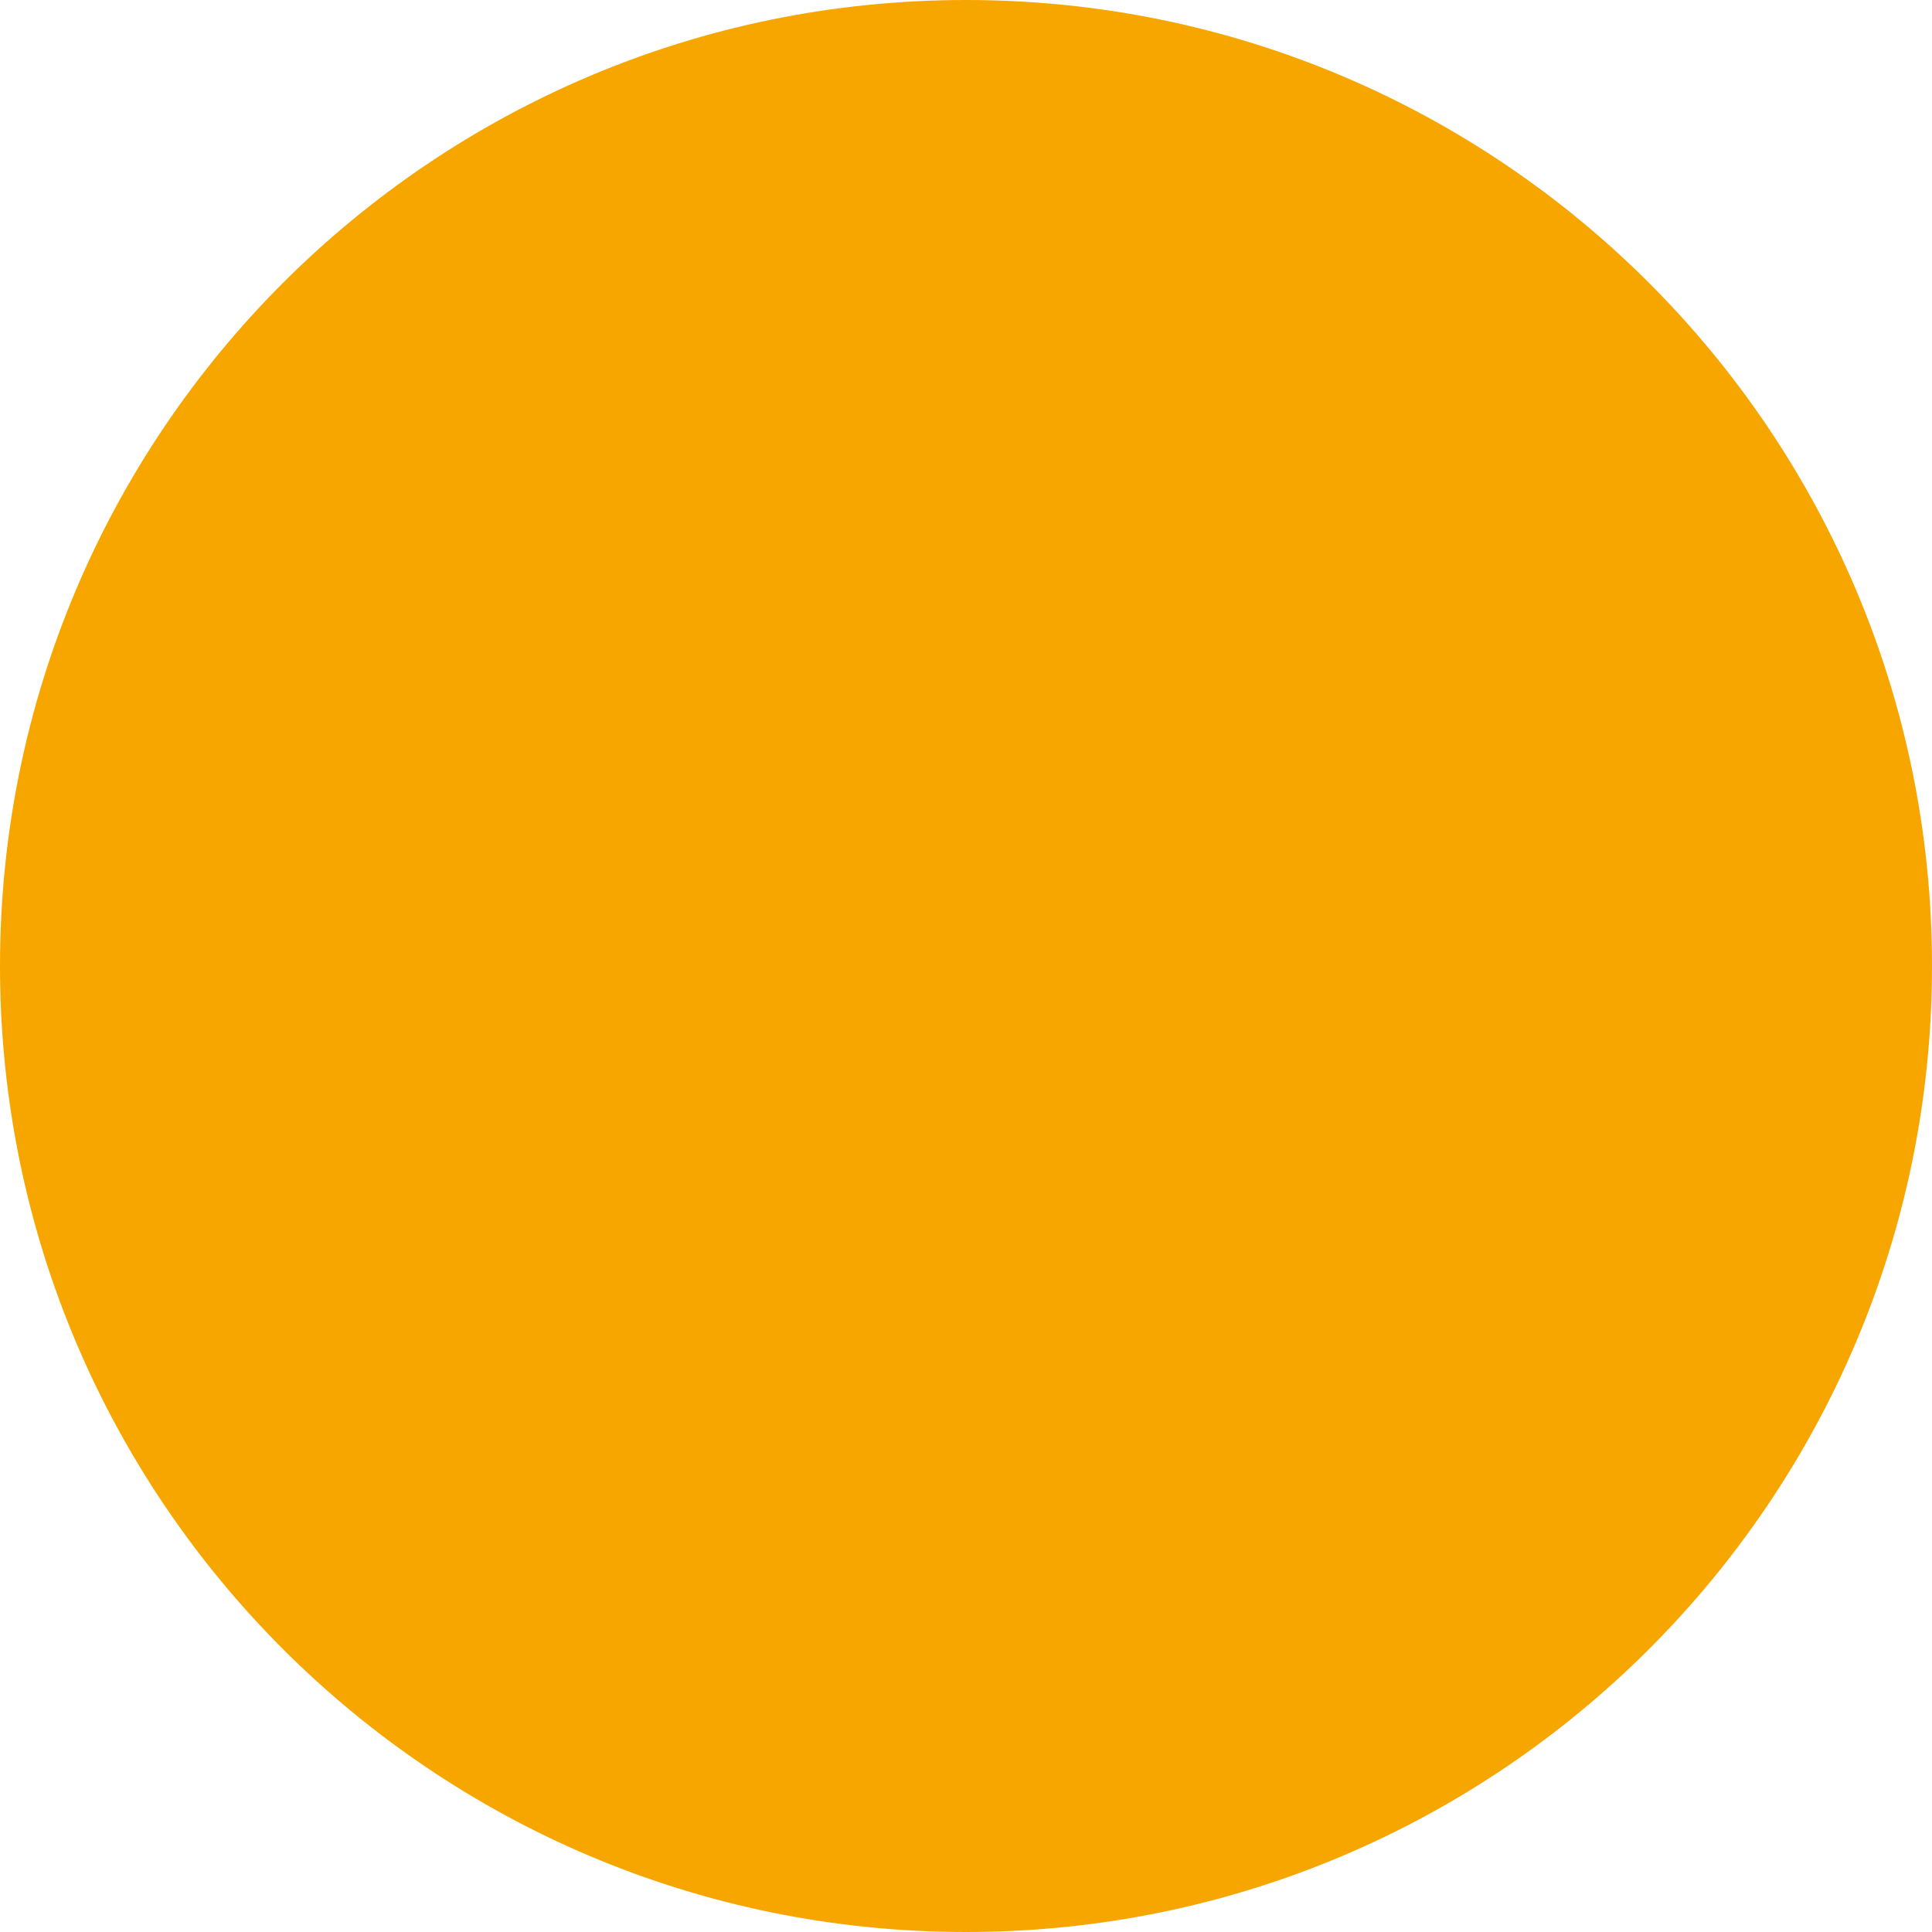
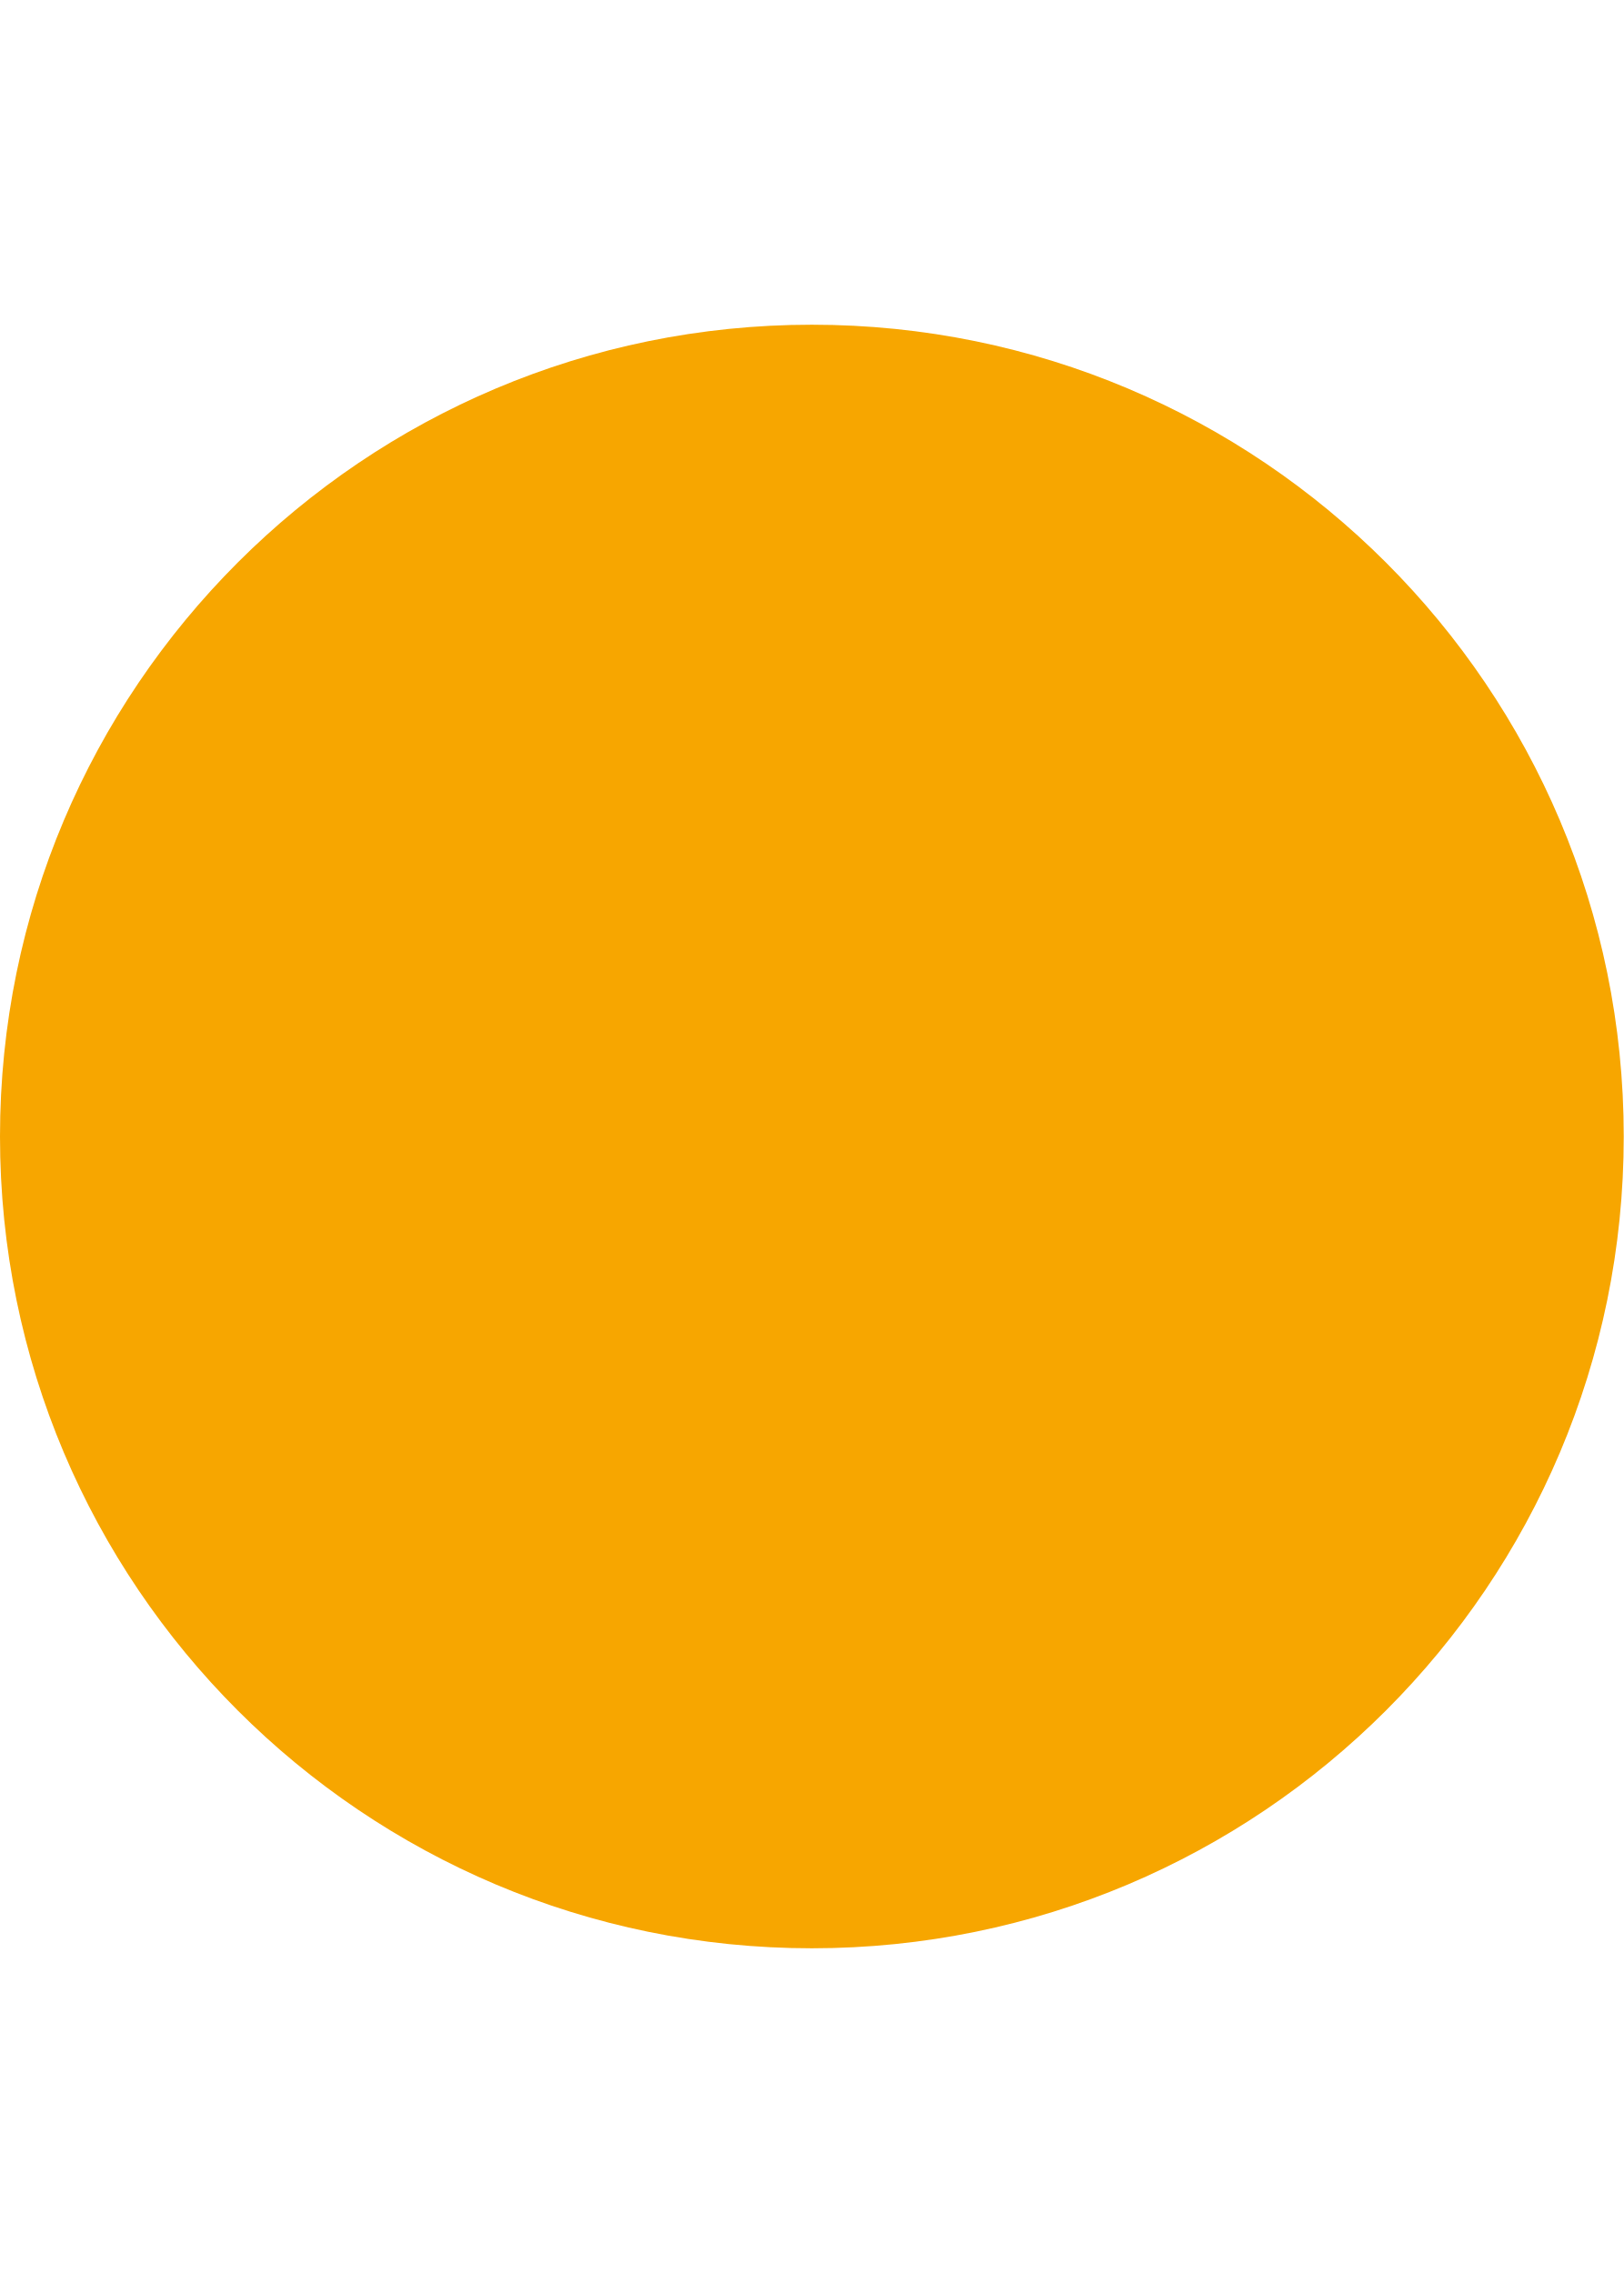
- <svg xmlns="http://www.w3.org/2000/svg" width="14" height="14" viewBox="0 0 14 14" fill="none">
+ <svg xmlns="http://www.w3.org/2000/svg" width="10" height="14" viewBox="0 0 14 14" fill="none">
  <path d="M14 7C14 10.866 10.866 14 7 14C3.134 14 0 10.866 0 7C0 3.134 3.134 0 7 0C10.866 0 14 3.134 14 7Z" fill="#F7A600" />
</svg>
